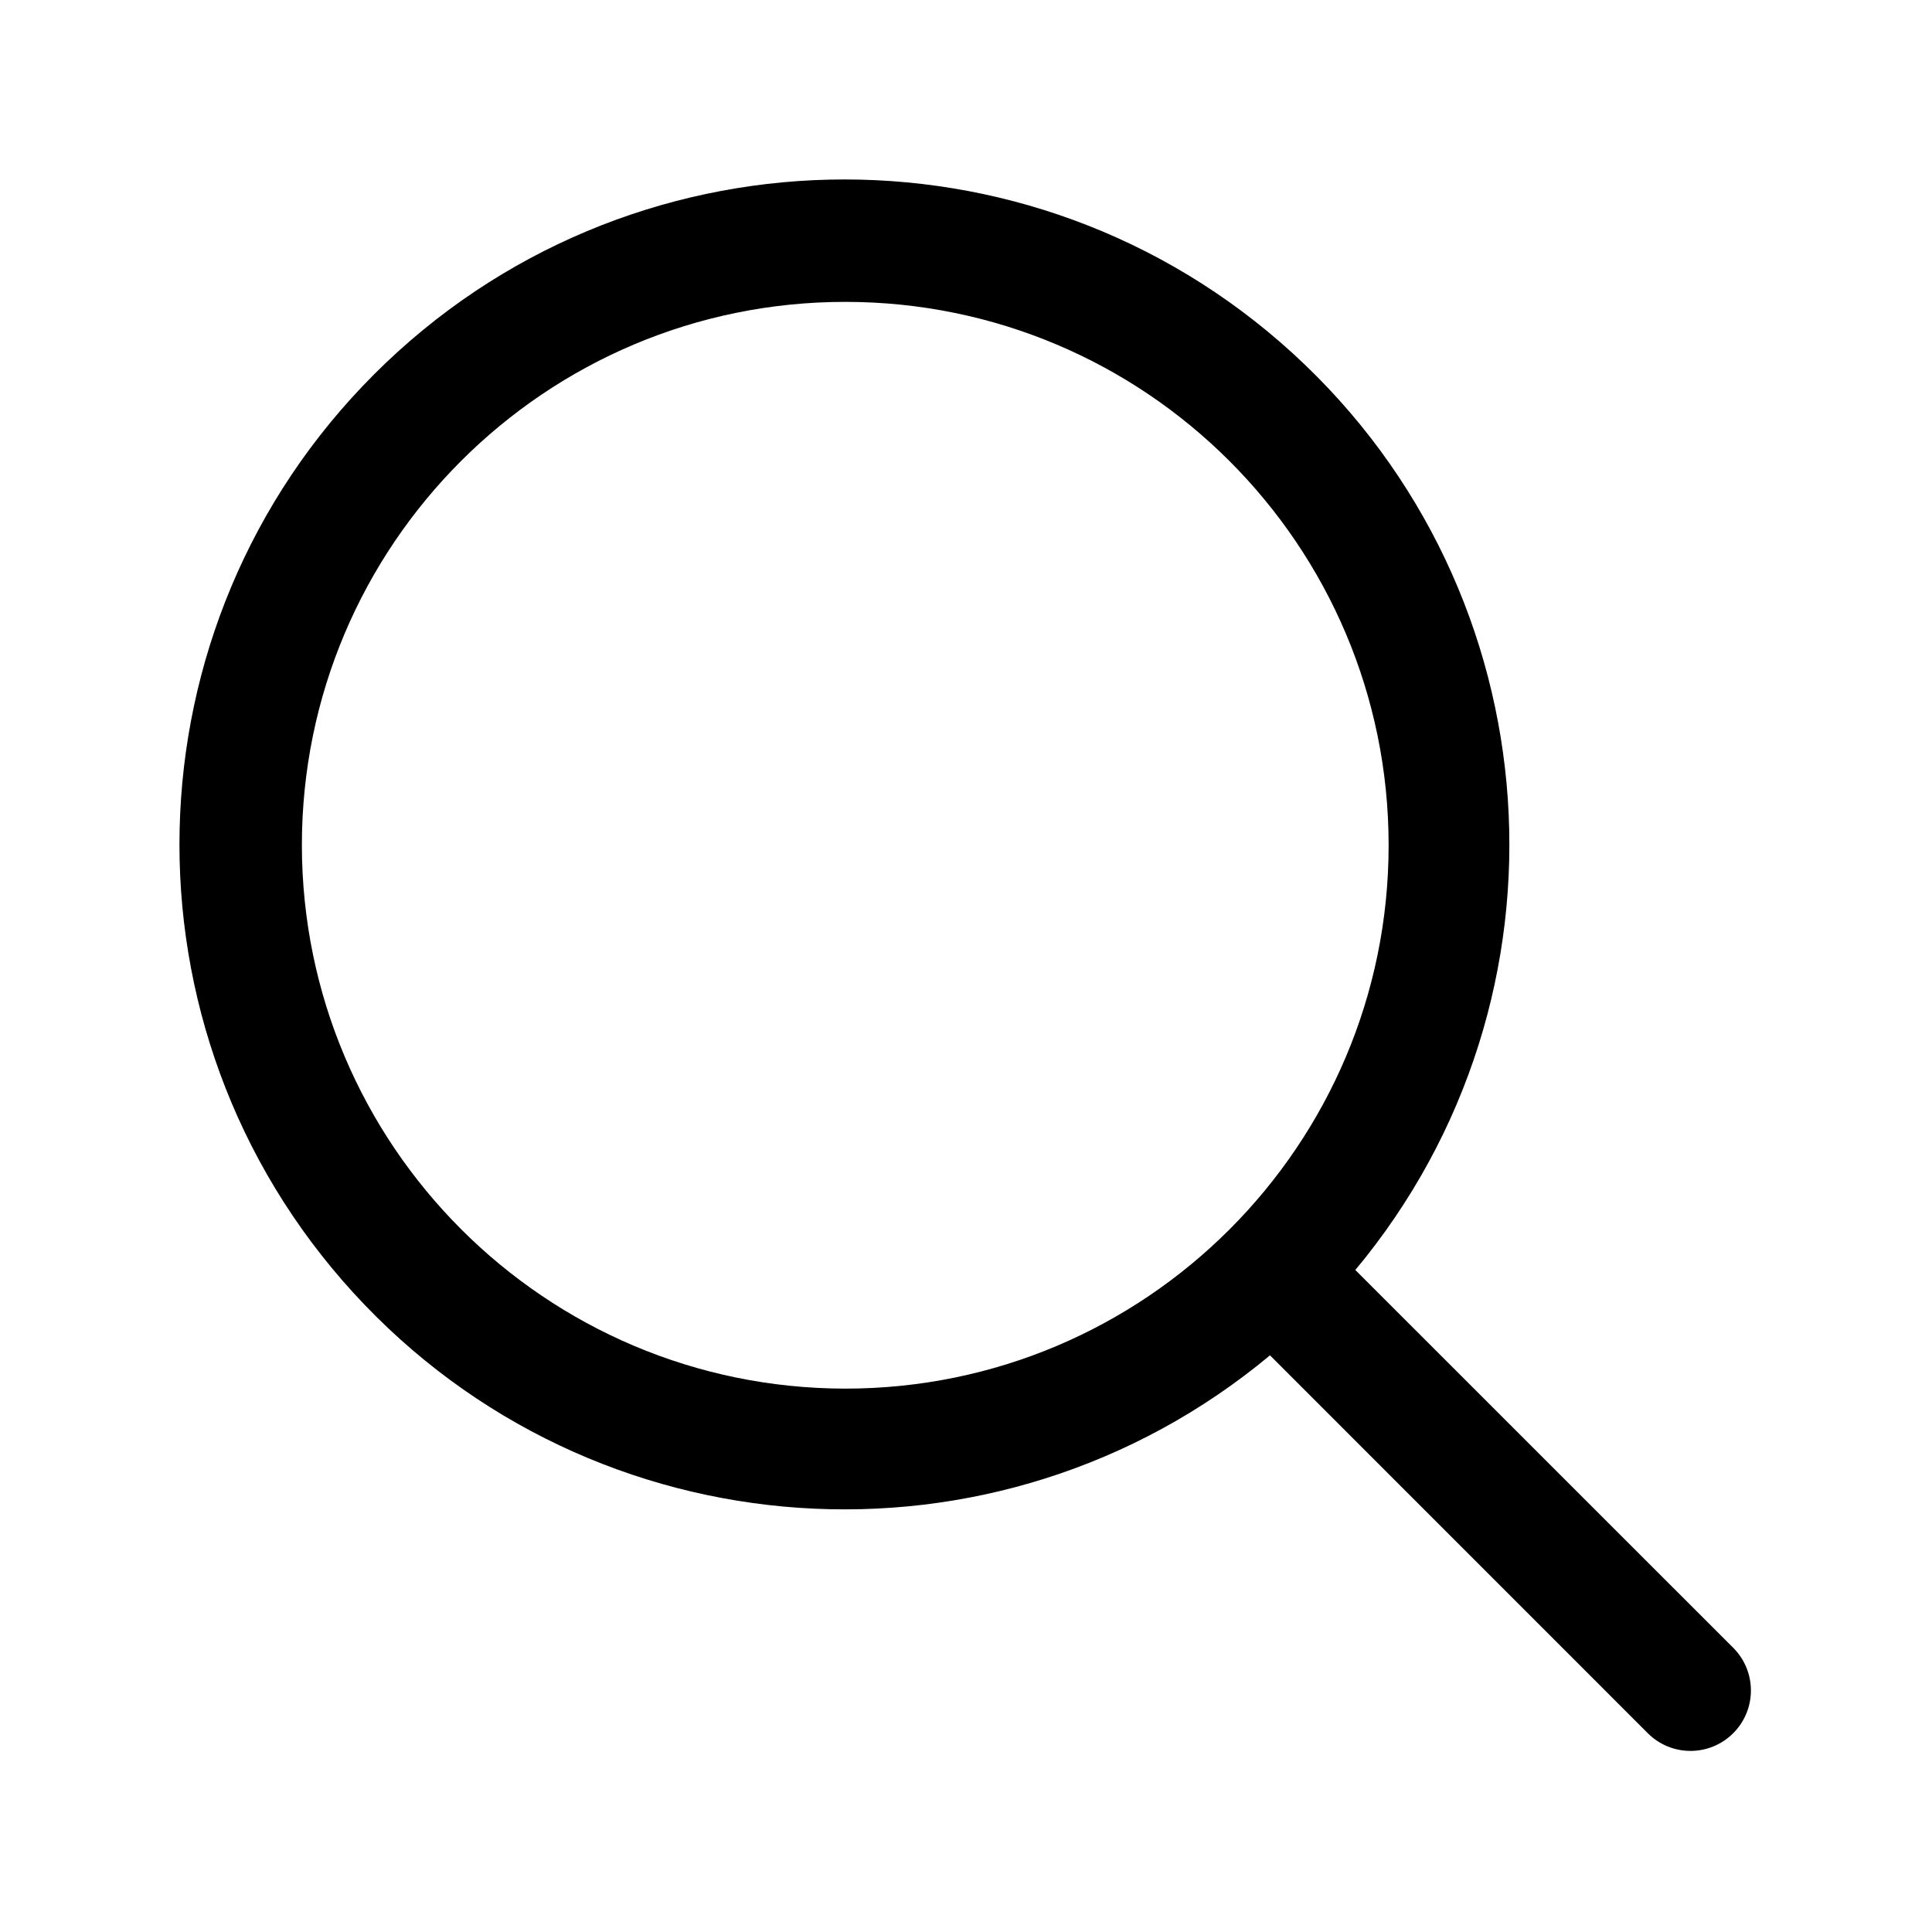
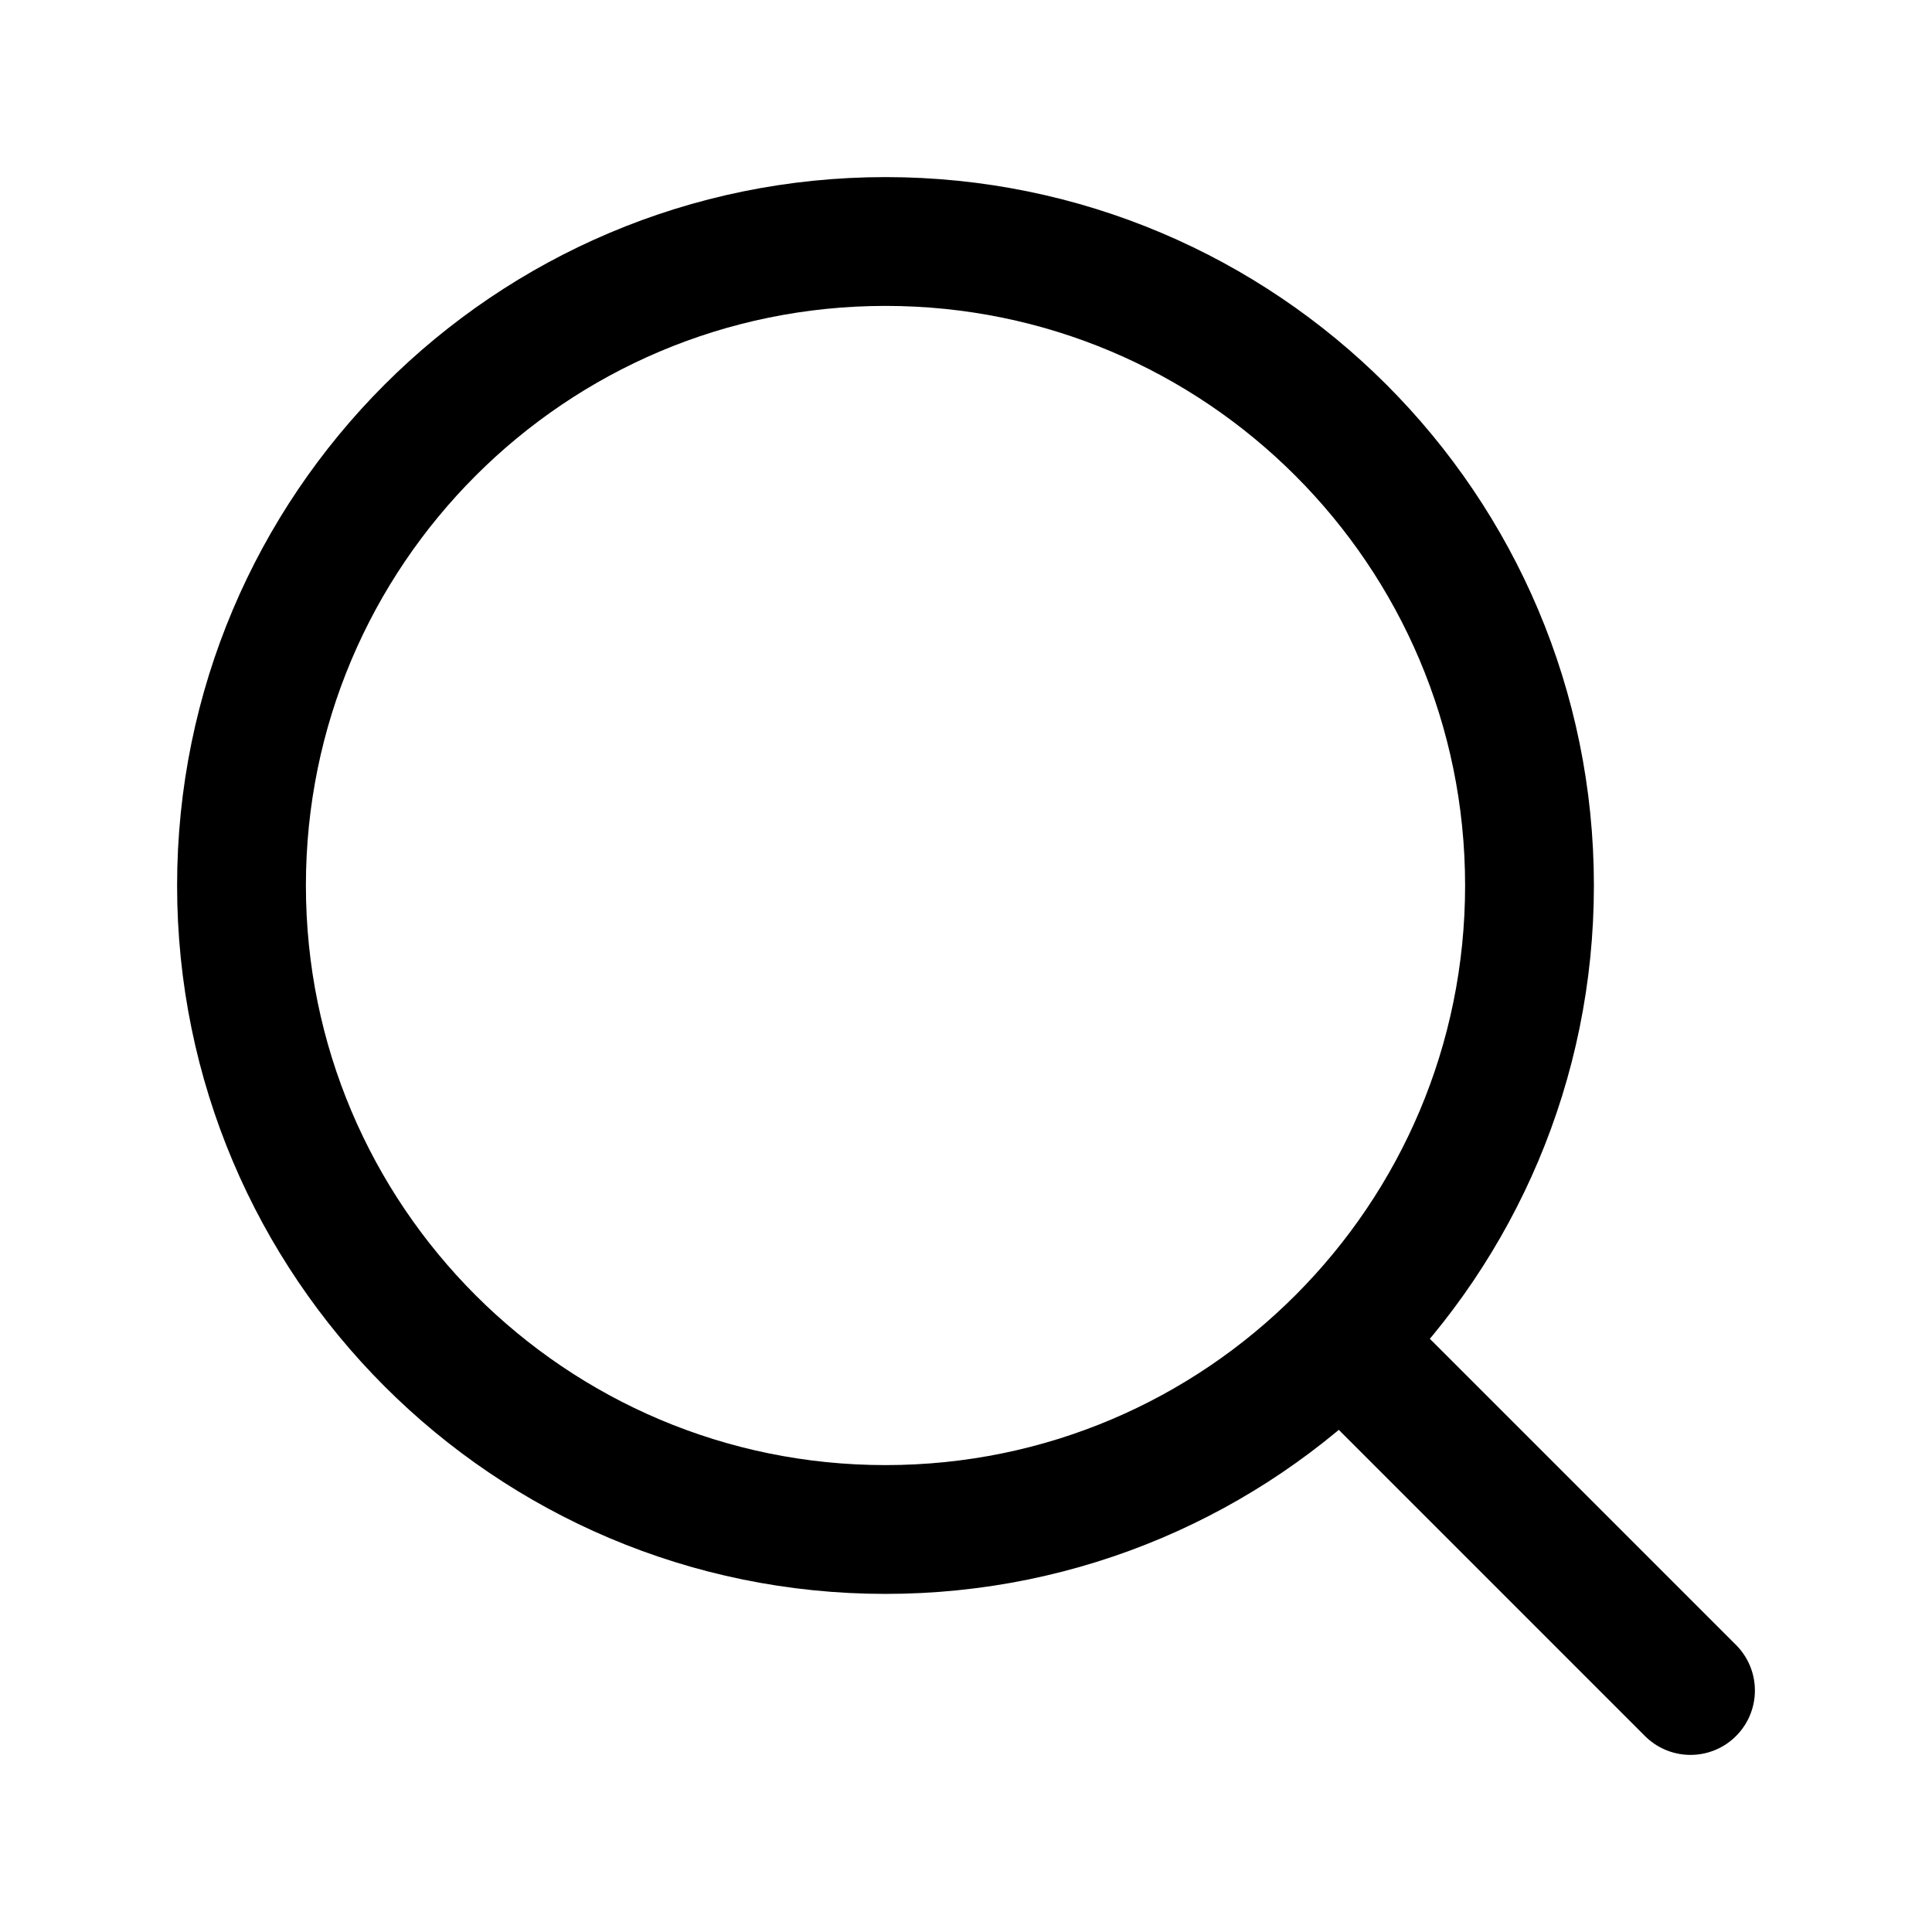
- <svg xmlns="http://www.w3.org/2000/svg" viewBox="0 0 256 256" fill="#000">
-   <path d="M229.66,218.34l-50.07-50.06a88.11,88.11,0,1,0-11.31,11.31l50.06,50.07a8,8,0,0,0,11.32-11.32ZM40,112a72,72,0,1,1,72,72A72.08,72.08,0,0,1,40,112Z" />
+ <svg xmlns="http://www.w3.org/2000/svg" width="24" height="24" viewBox="0 0 24 24" stroke-width="1.6" fill="none">
+   <path d="M17 17L21 21" stroke="currentColor" stroke-linecap="round" stroke-linejoin="round" />
+   <path d="M3 11C3 15.418 6.582 19 11 19C13.213 19 15.216 18.102 16.664 16.649C18.108 15.202 19 13.205 19 11C19 6.582 15.418 3 11 3C6.582 3 3 6.582 3 11Z" stroke="currentColor" stroke-linecap="round" stroke-linejoin="round" />
</svg>
